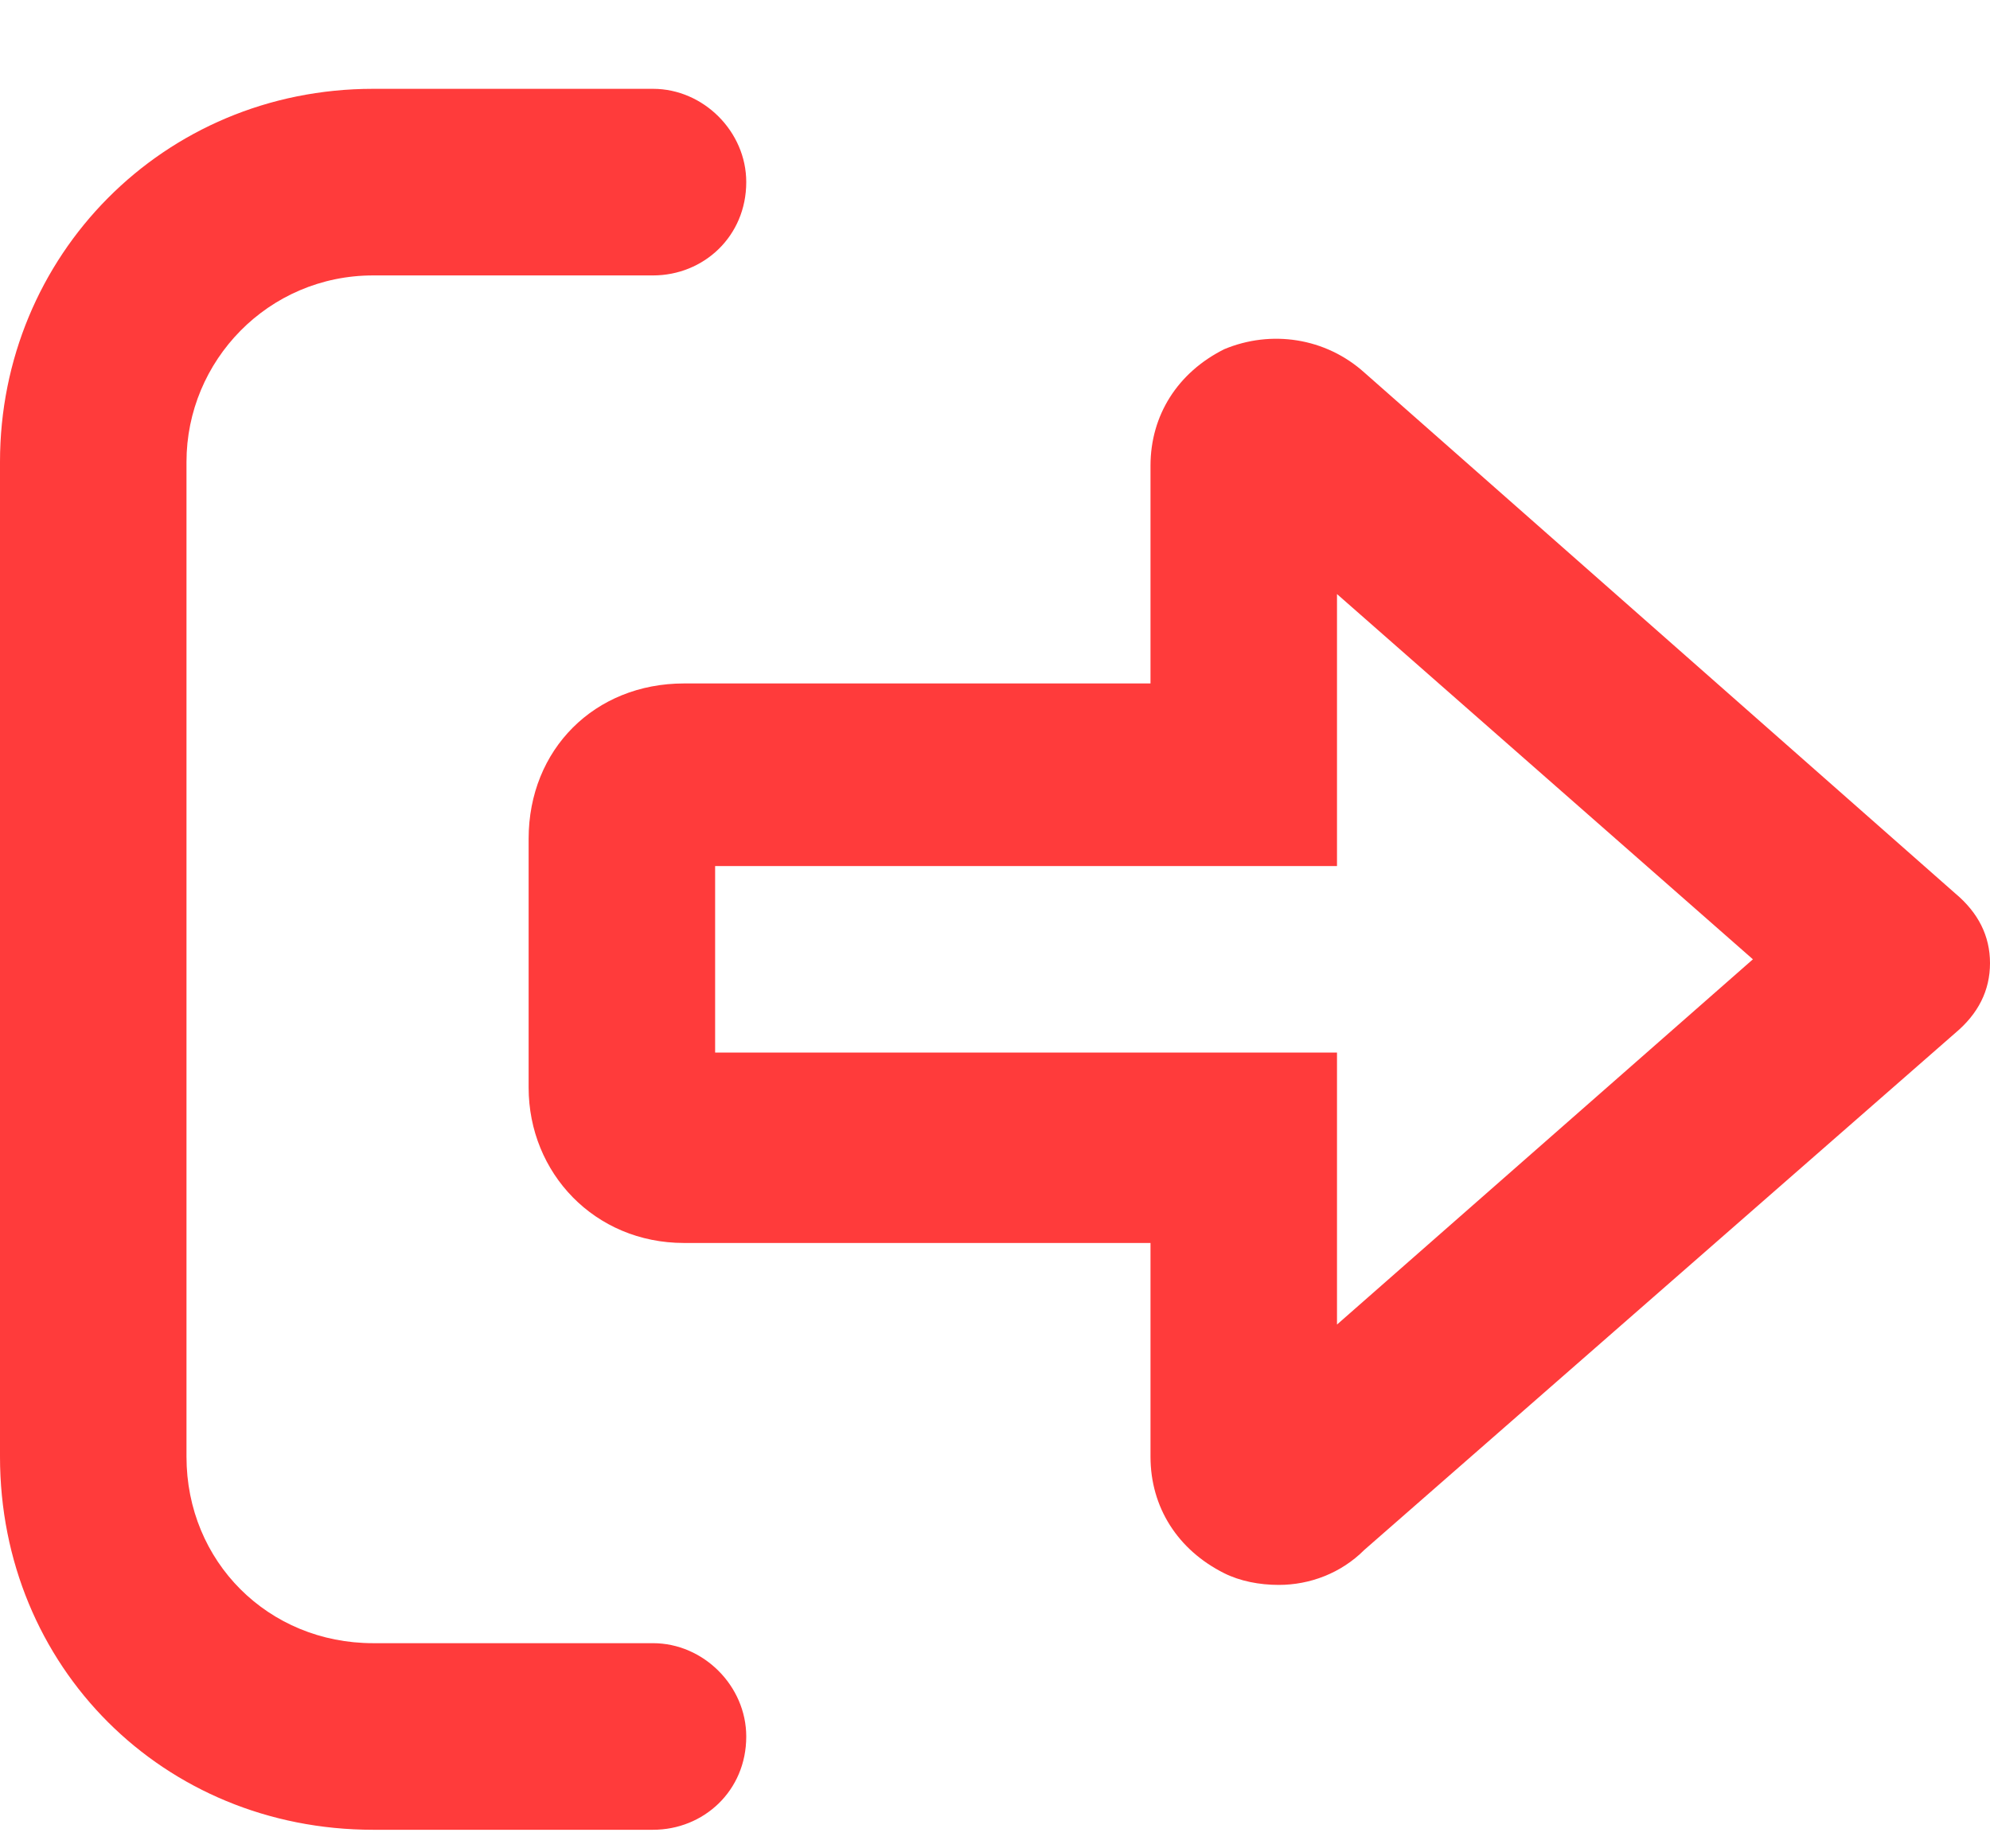
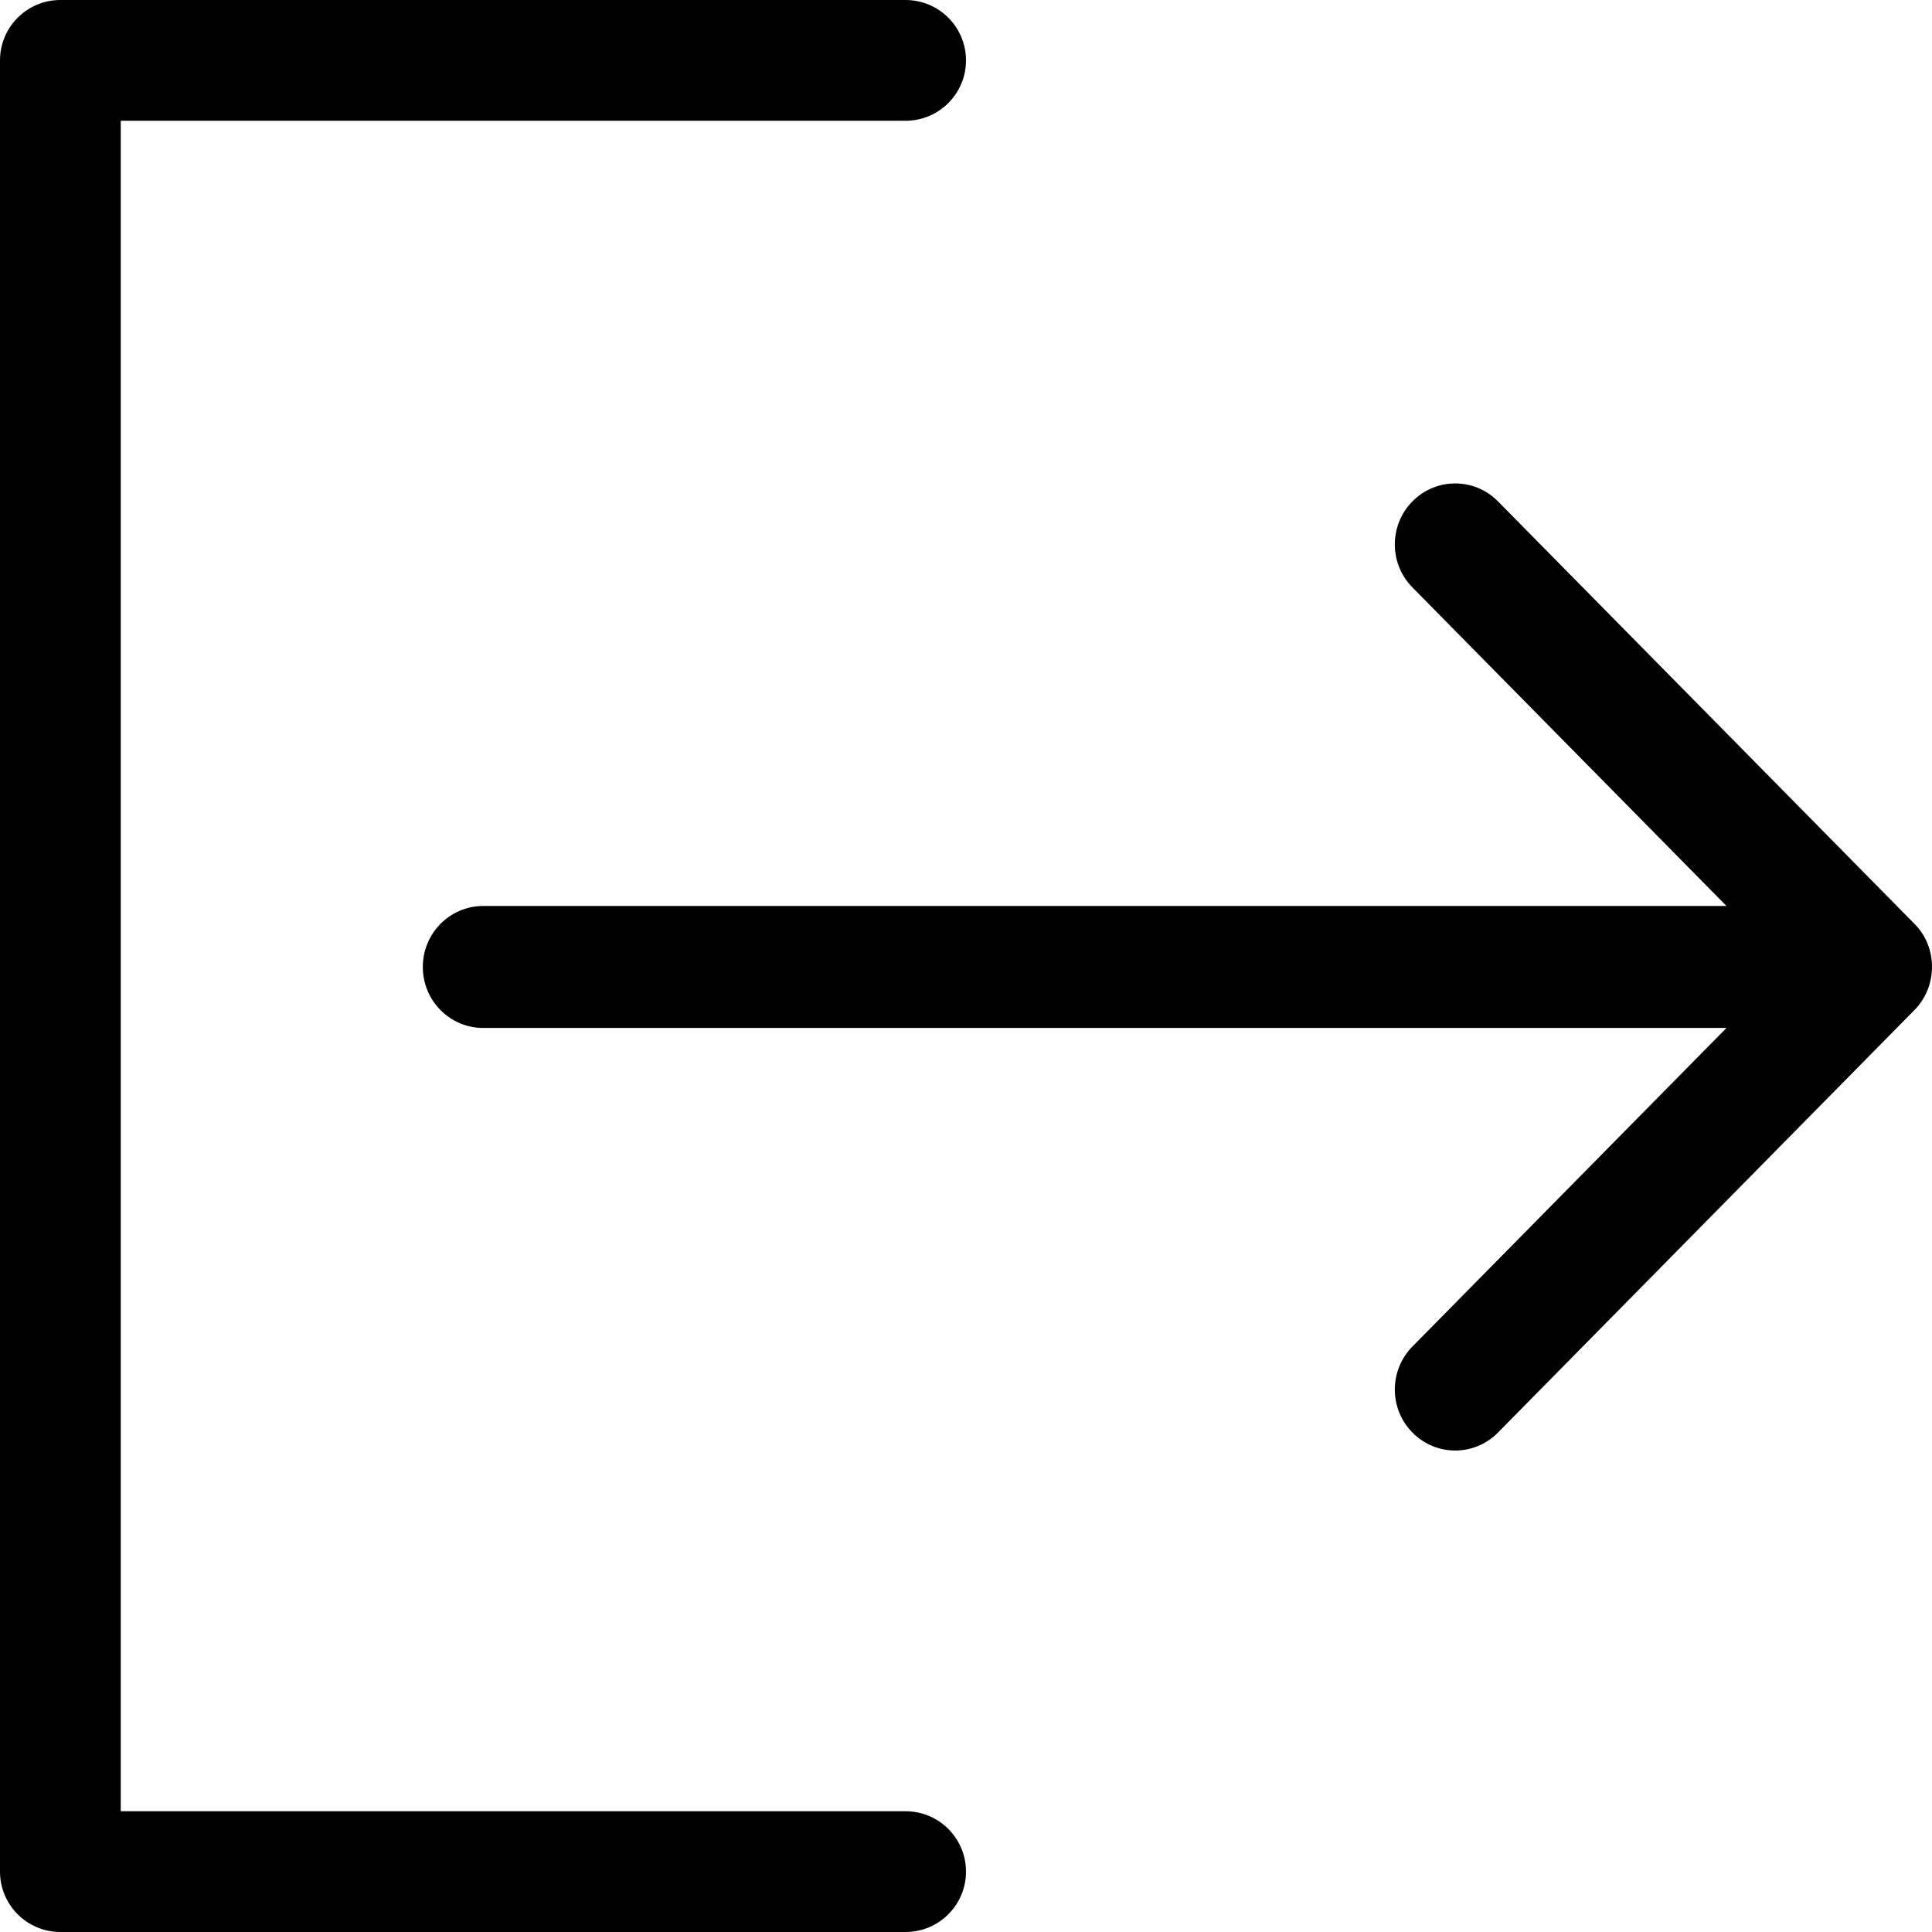
- <svg xmlns="http://www.w3.org/2000/svg" width="14" height="13" viewBox="0 0 14 13" fill="none">
-   <path d="M4.594 11.562H2.625C1.887 11.562 1.312 10.988 1.312 10.25V3.25C1.312 2.539 1.887 1.938 2.625 1.938H4.594C4.949 1.938 5.25 1.664 5.25 1.281C5.25 0.926 4.949 0.625 4.594 0.625H2.625C1.148 0.625 0 1.801 0 3.25V10.25C0 11.727 1.148 12.875 2.625 12.875H4.594C4.949 12.875 5.25 12.602 5.25 12.219C5.25 11.863 4.949 11.562 4.594 11.562ZM13.754 6.285L9.598 2.621C9.324 2.375 8.941 2.32 8.613 2.457C8.285 2.621 8.094 2.922 8.094 3.277V4.809H4.812C4.184 4.809 3.719 5.273 3.719 5.902V7.652C3.719 8.254 4.184 8.746 4.812 8.746H8.094V10.25C8.094 10.605 8.285 10.906 8.613 11.07C8.723 11.125 8.859 11.152 8.996 11.152C9.215 11.152 9.434 11.07 9.598 10.906L13.754 7.27C13.918 7.133 14 6.969 14 6.777C14 6.586 13.918 6.422 13.754 6.285ZM9.406 9.32V7.406H5.031V6.094H9.406V4.18L12.332 6.75L9.406 9.32Z" fill="#FF3B3B" />
+ <svg xmlns="http://www.w3.org/2000/svg" version="1.1" id="Capa_1" x="0px" y="0px" viewBox="0 0 384.971 384.971" style="enable-background:new 0 0 384.971 384.971;" xml:space="preserve">
+   <g>
+     <g id="Sign_Out">
+       <path d="M180.455,360.91H24.061V24.061h156.394c6.641,0,12.03-5.39,12.03-12.03s-5.39-12.03-12.03-12.03H12.03    C5.39,0.001,0,5.39,0,12.031V372.94c0,6.641,5.39,12.03,12.03,12.03h168.424c6.641,0,12.03-5.39,12.03-12.03    C192.485,366.299,187.095,360.91,180.455,360.91z" />
+       <path d="M381.481,184.088l-83.009-84.2c-4.704-4.752-12.319-4.74-17.011,0c-4.704,4.74-4.704,12.439,0,17.179l62.558,63.46H96.279    c-6.641,0-12.03,5.438-12.03,12.151c0,6.713,5.39,12.151,12.03,12.151h247.74l-62.558,63.46c-4.704,4.752-4.704,12.439,0,17.179    c4.704,4.752,12.319,4.752,17.011,0l82.997-84.2C386.113,196.588,386.161,188.756,381.481,184.088z" />
+     </g>
+     <g>
+ 	</g>
+     <g>
+ 	</g>
+     <g>
+ 	</g>
+     <g>
+ 	</g>
+     <g>
+ 	</g>
+     <g>
+ 	</g>
+   </g>
+   <g>
+ </g>
+   <g>
+ </g>
+   <g>
+ </g>
+   <g>
+ </g>
+   <g>
+ </g>
+   <g>
+ </g>
+   <g>
+ </g>
+   <g>
+ </g>
+   <g>
+ </g>
+   <g>
+ </g>
+   <g>
+ </g>
+   <g>
+ </g>
+   <g>
+ </g>
+   <g>
+ </g>
+   <g>
+ </g>
</svg>
